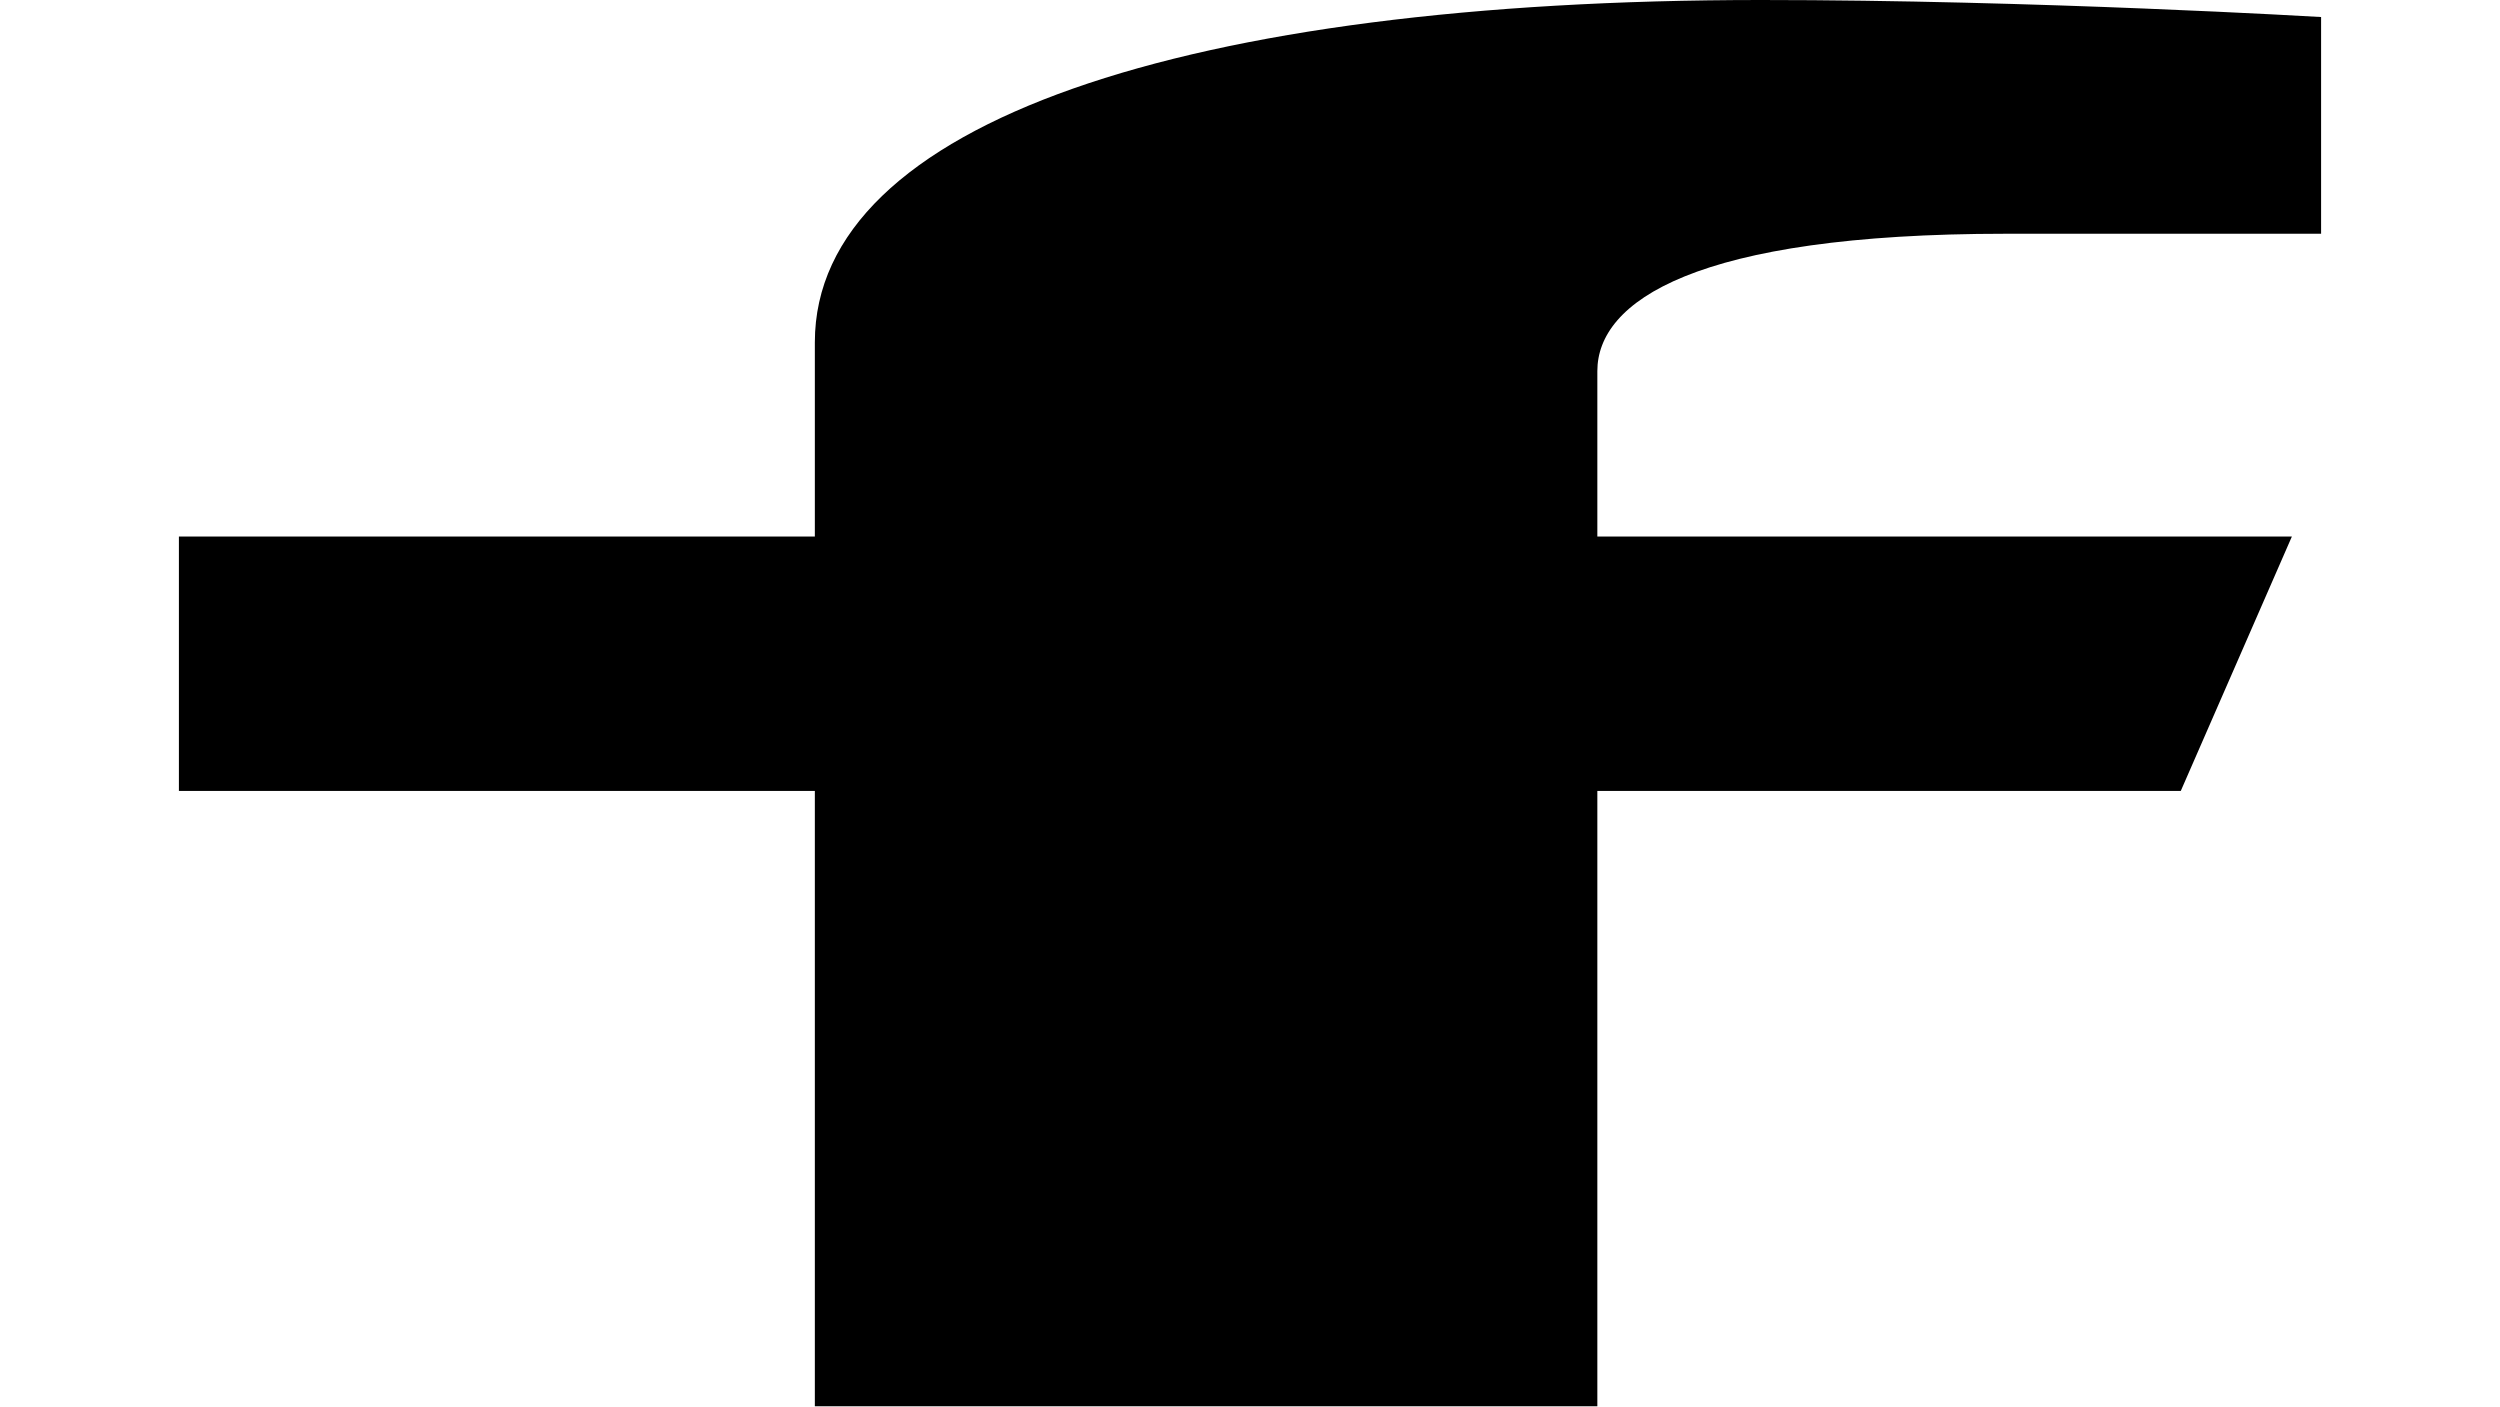
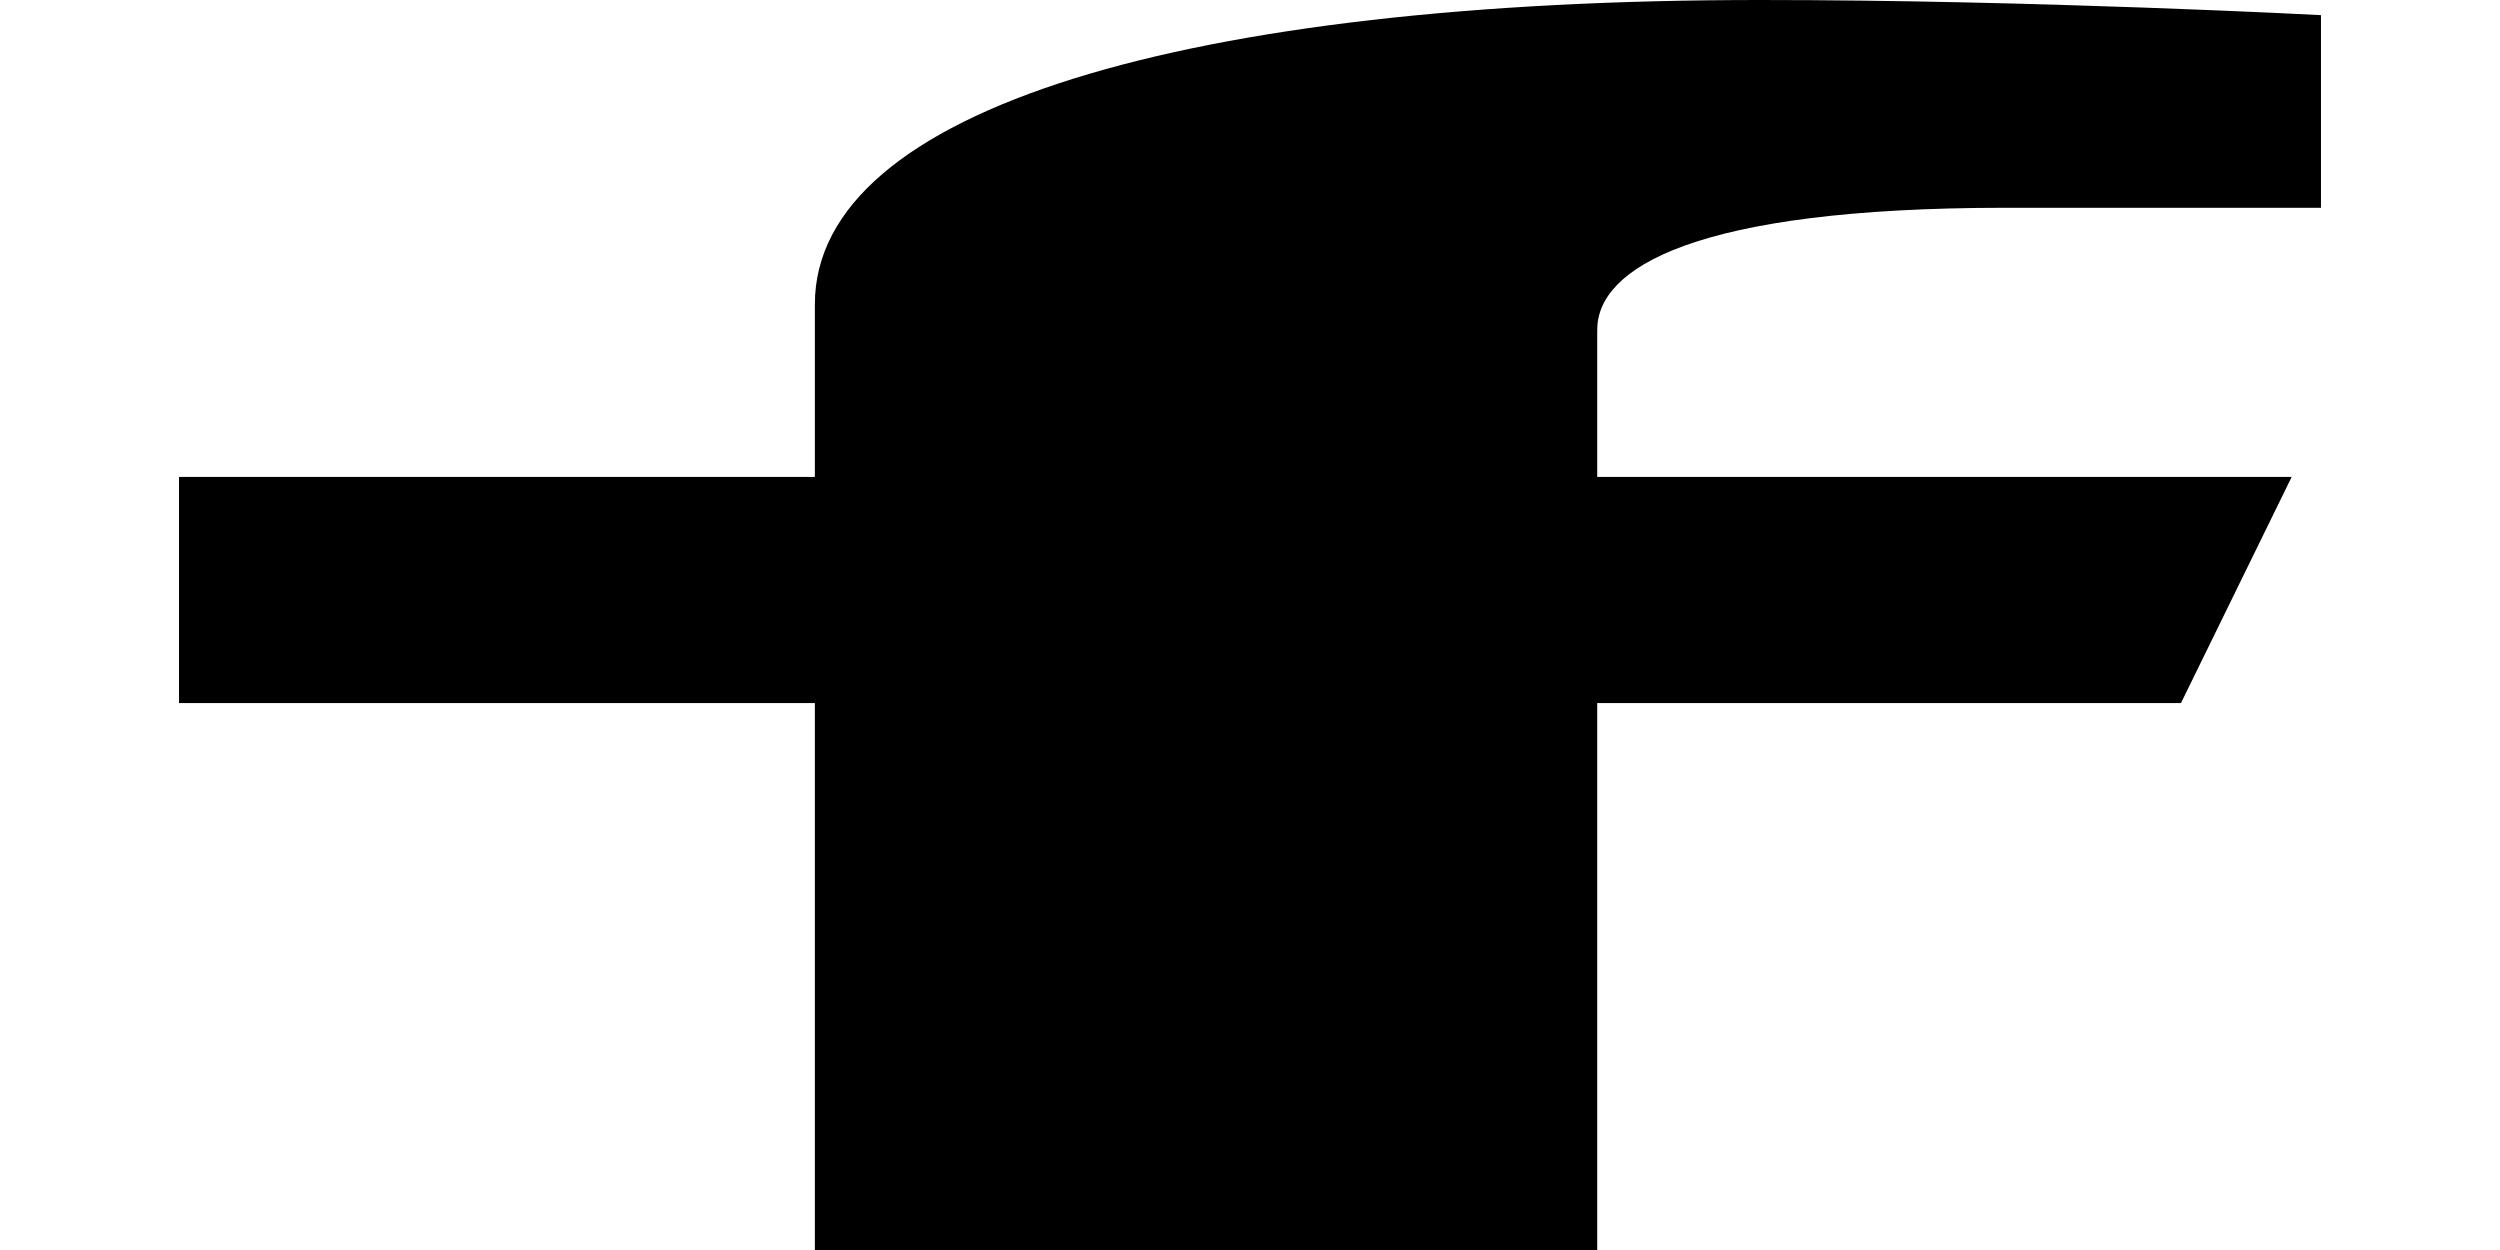
- <svg xmlns="http://www.w3.org/2000/svg" width="16px" height="9px" viewBox="0 0 16 9" version="1.1">
+ <svg xmlns="http://www.w3.org/2000/svg" width="18px" height="9px" viewBox="0 0 18 9" version="1.1">
  <g id="surface1">
-     <path style=" stroke:none;fill-rule:nonzero;fill:rgb(0%,0%,0%);fill-opacity:1;" d="M 13.957 5.062 L 14.668 3.434 L 10.223 3.434 L 10.223 2.375 C 10.223 1.93 10.844 1.496 12.836 1.496 L 14.855 1.496 L 14.855 0.109 C 14.855 0.109 13.023 0 11.27 0 C 7.605 0 5.215 0.781 5.215 2.191 L 5.215 3.434 L 1.145 3.434 L 1.145 5.062 L 5.215 5.062 L 5.215 9 L 10.223 9 L 10.223 5.062 Z M 13.957 5.062 " />
+     <path style=" stroke:none;fill-rule:nonzero;fill:rgb(0%,0%,0%);fill-opacity:1;" d="M 15.703 5.062 L 16.5 3.434 L 11.5 3.434 L 11.5 2.375 C 11.5 1.93 12.199 1.496 14.438 1.496 L 16.711 1.496 L 16.711 0.109 C 16.711 0.109 14.648 0 12.676 0 C 8.559 0 5.867 0.781 5.867 2.191 L 5.867 3.434 L 1.289 3.434 L 1.289 5.062 L 5.867 5.062 L 5.867 9 L 11.5 9 L 11.5 5.062 Z M 15.703 5.062 " />
  </g>
</svg>
